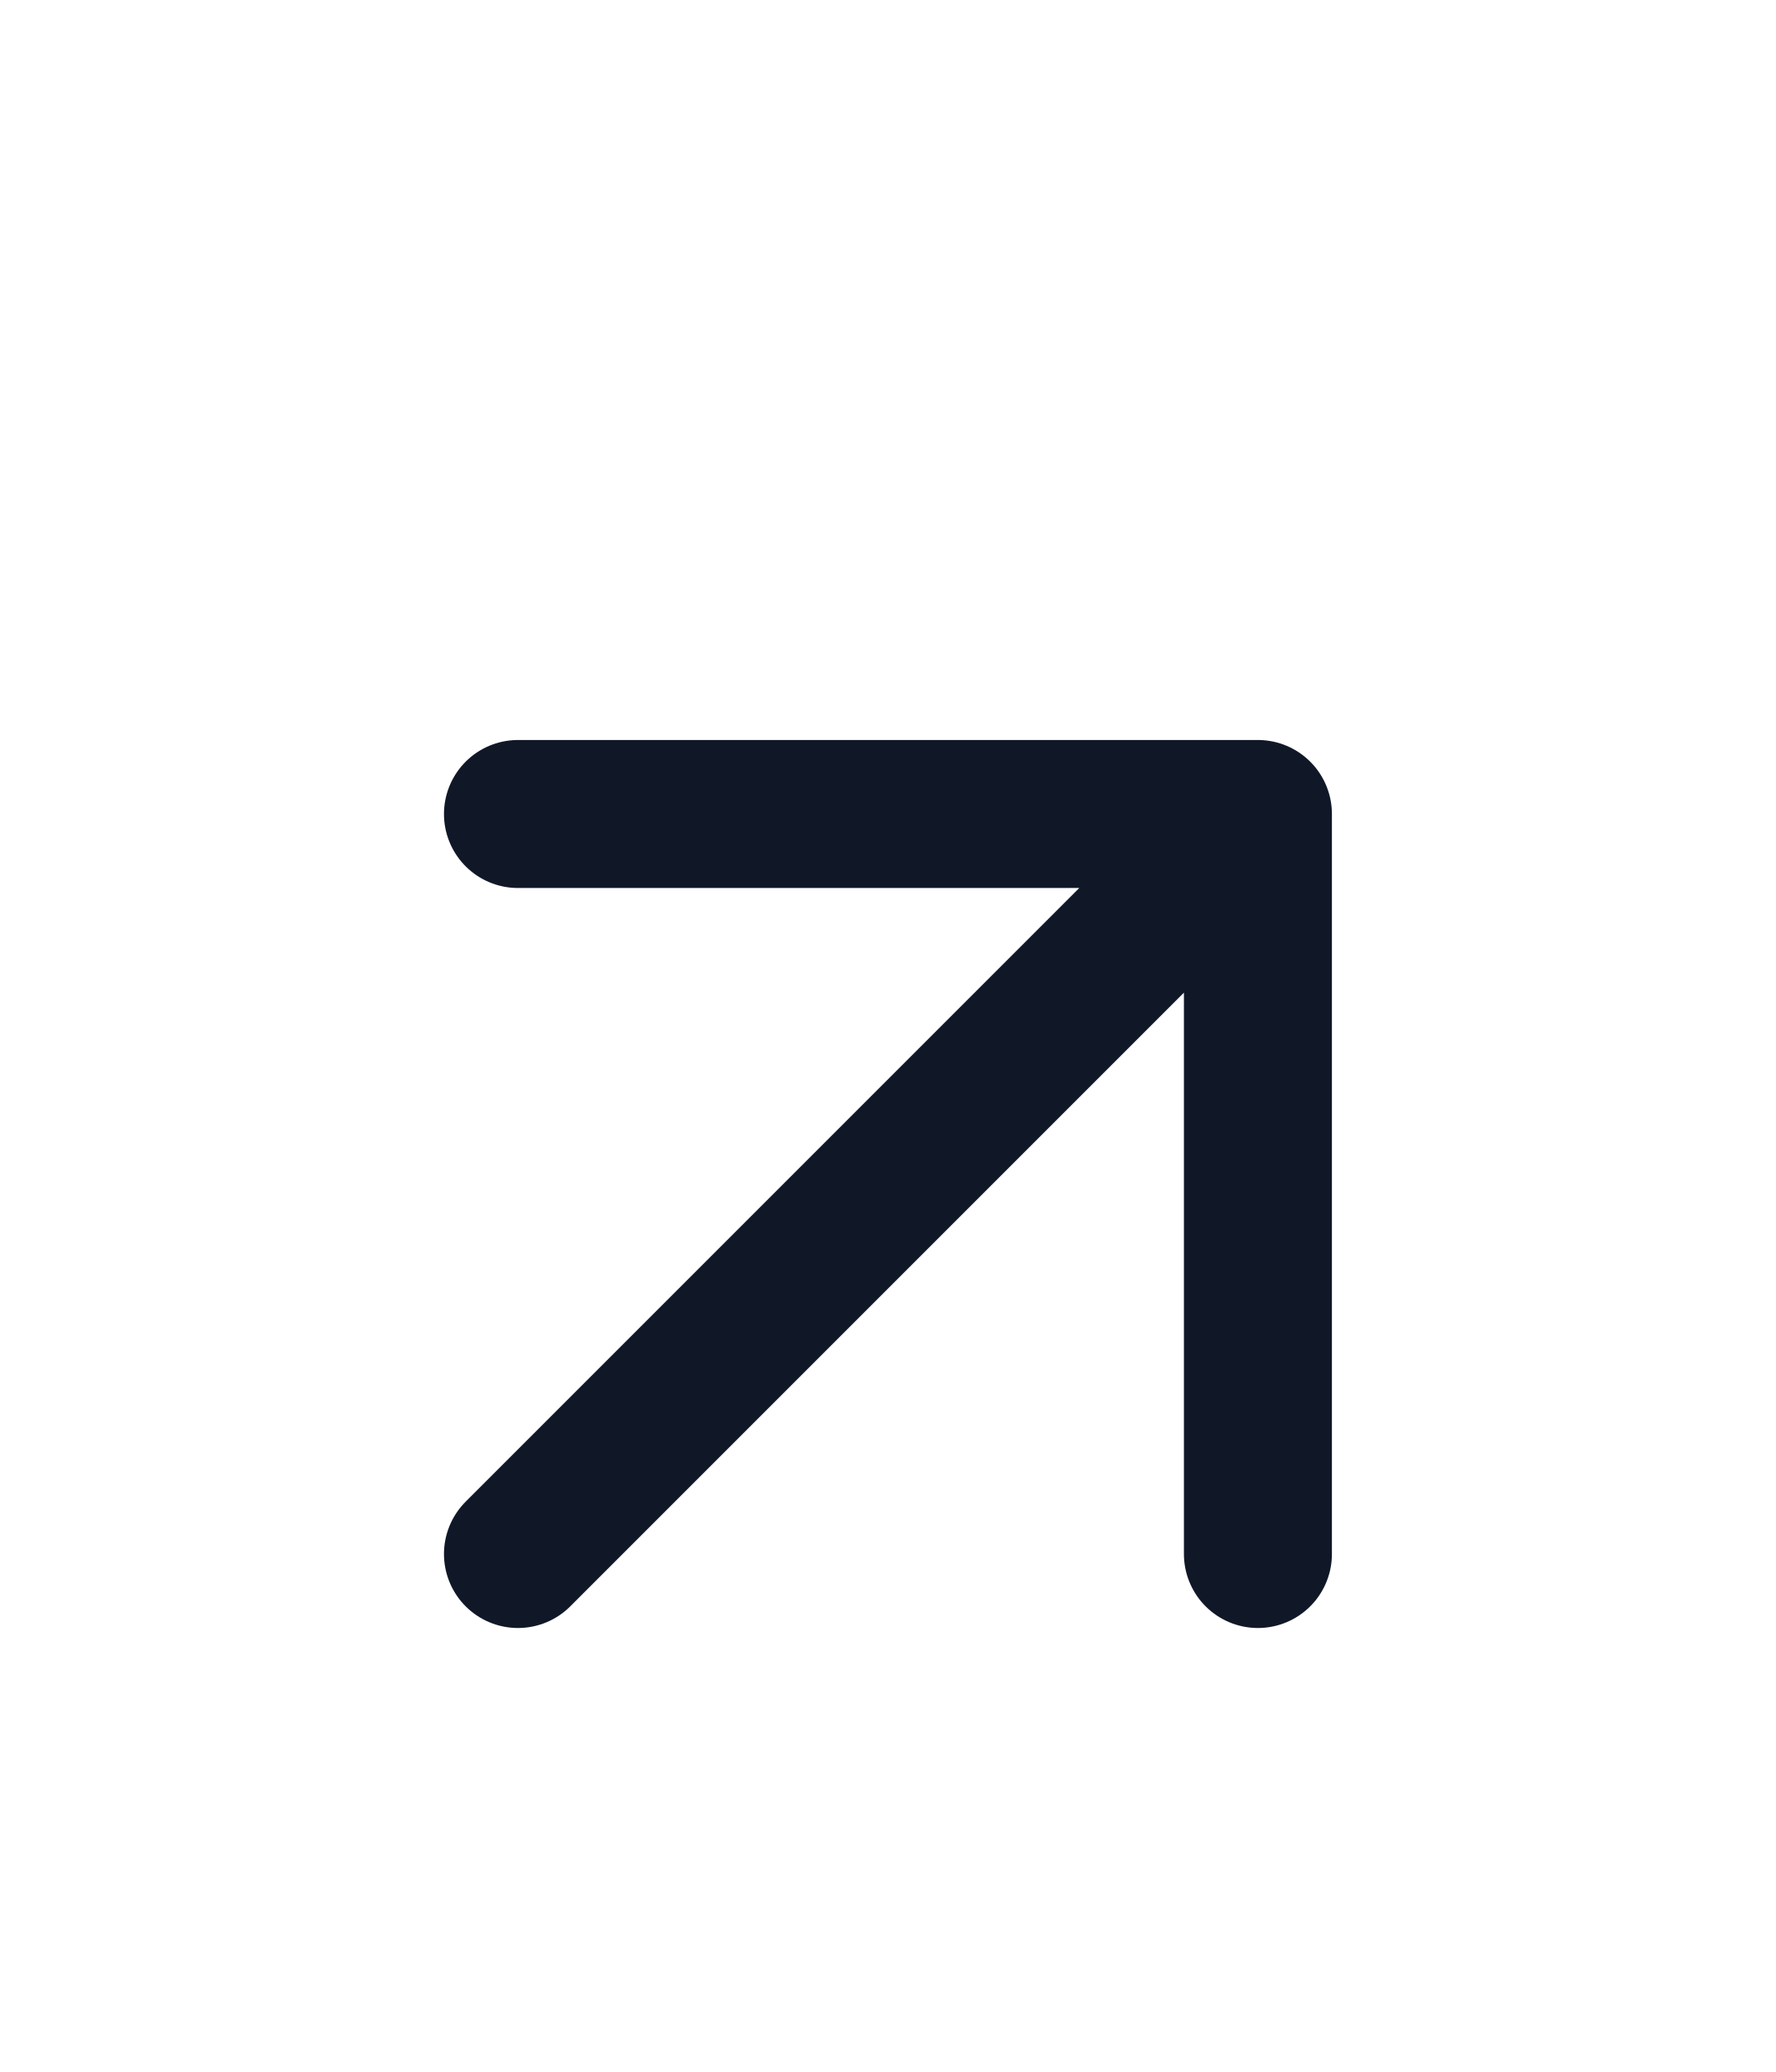
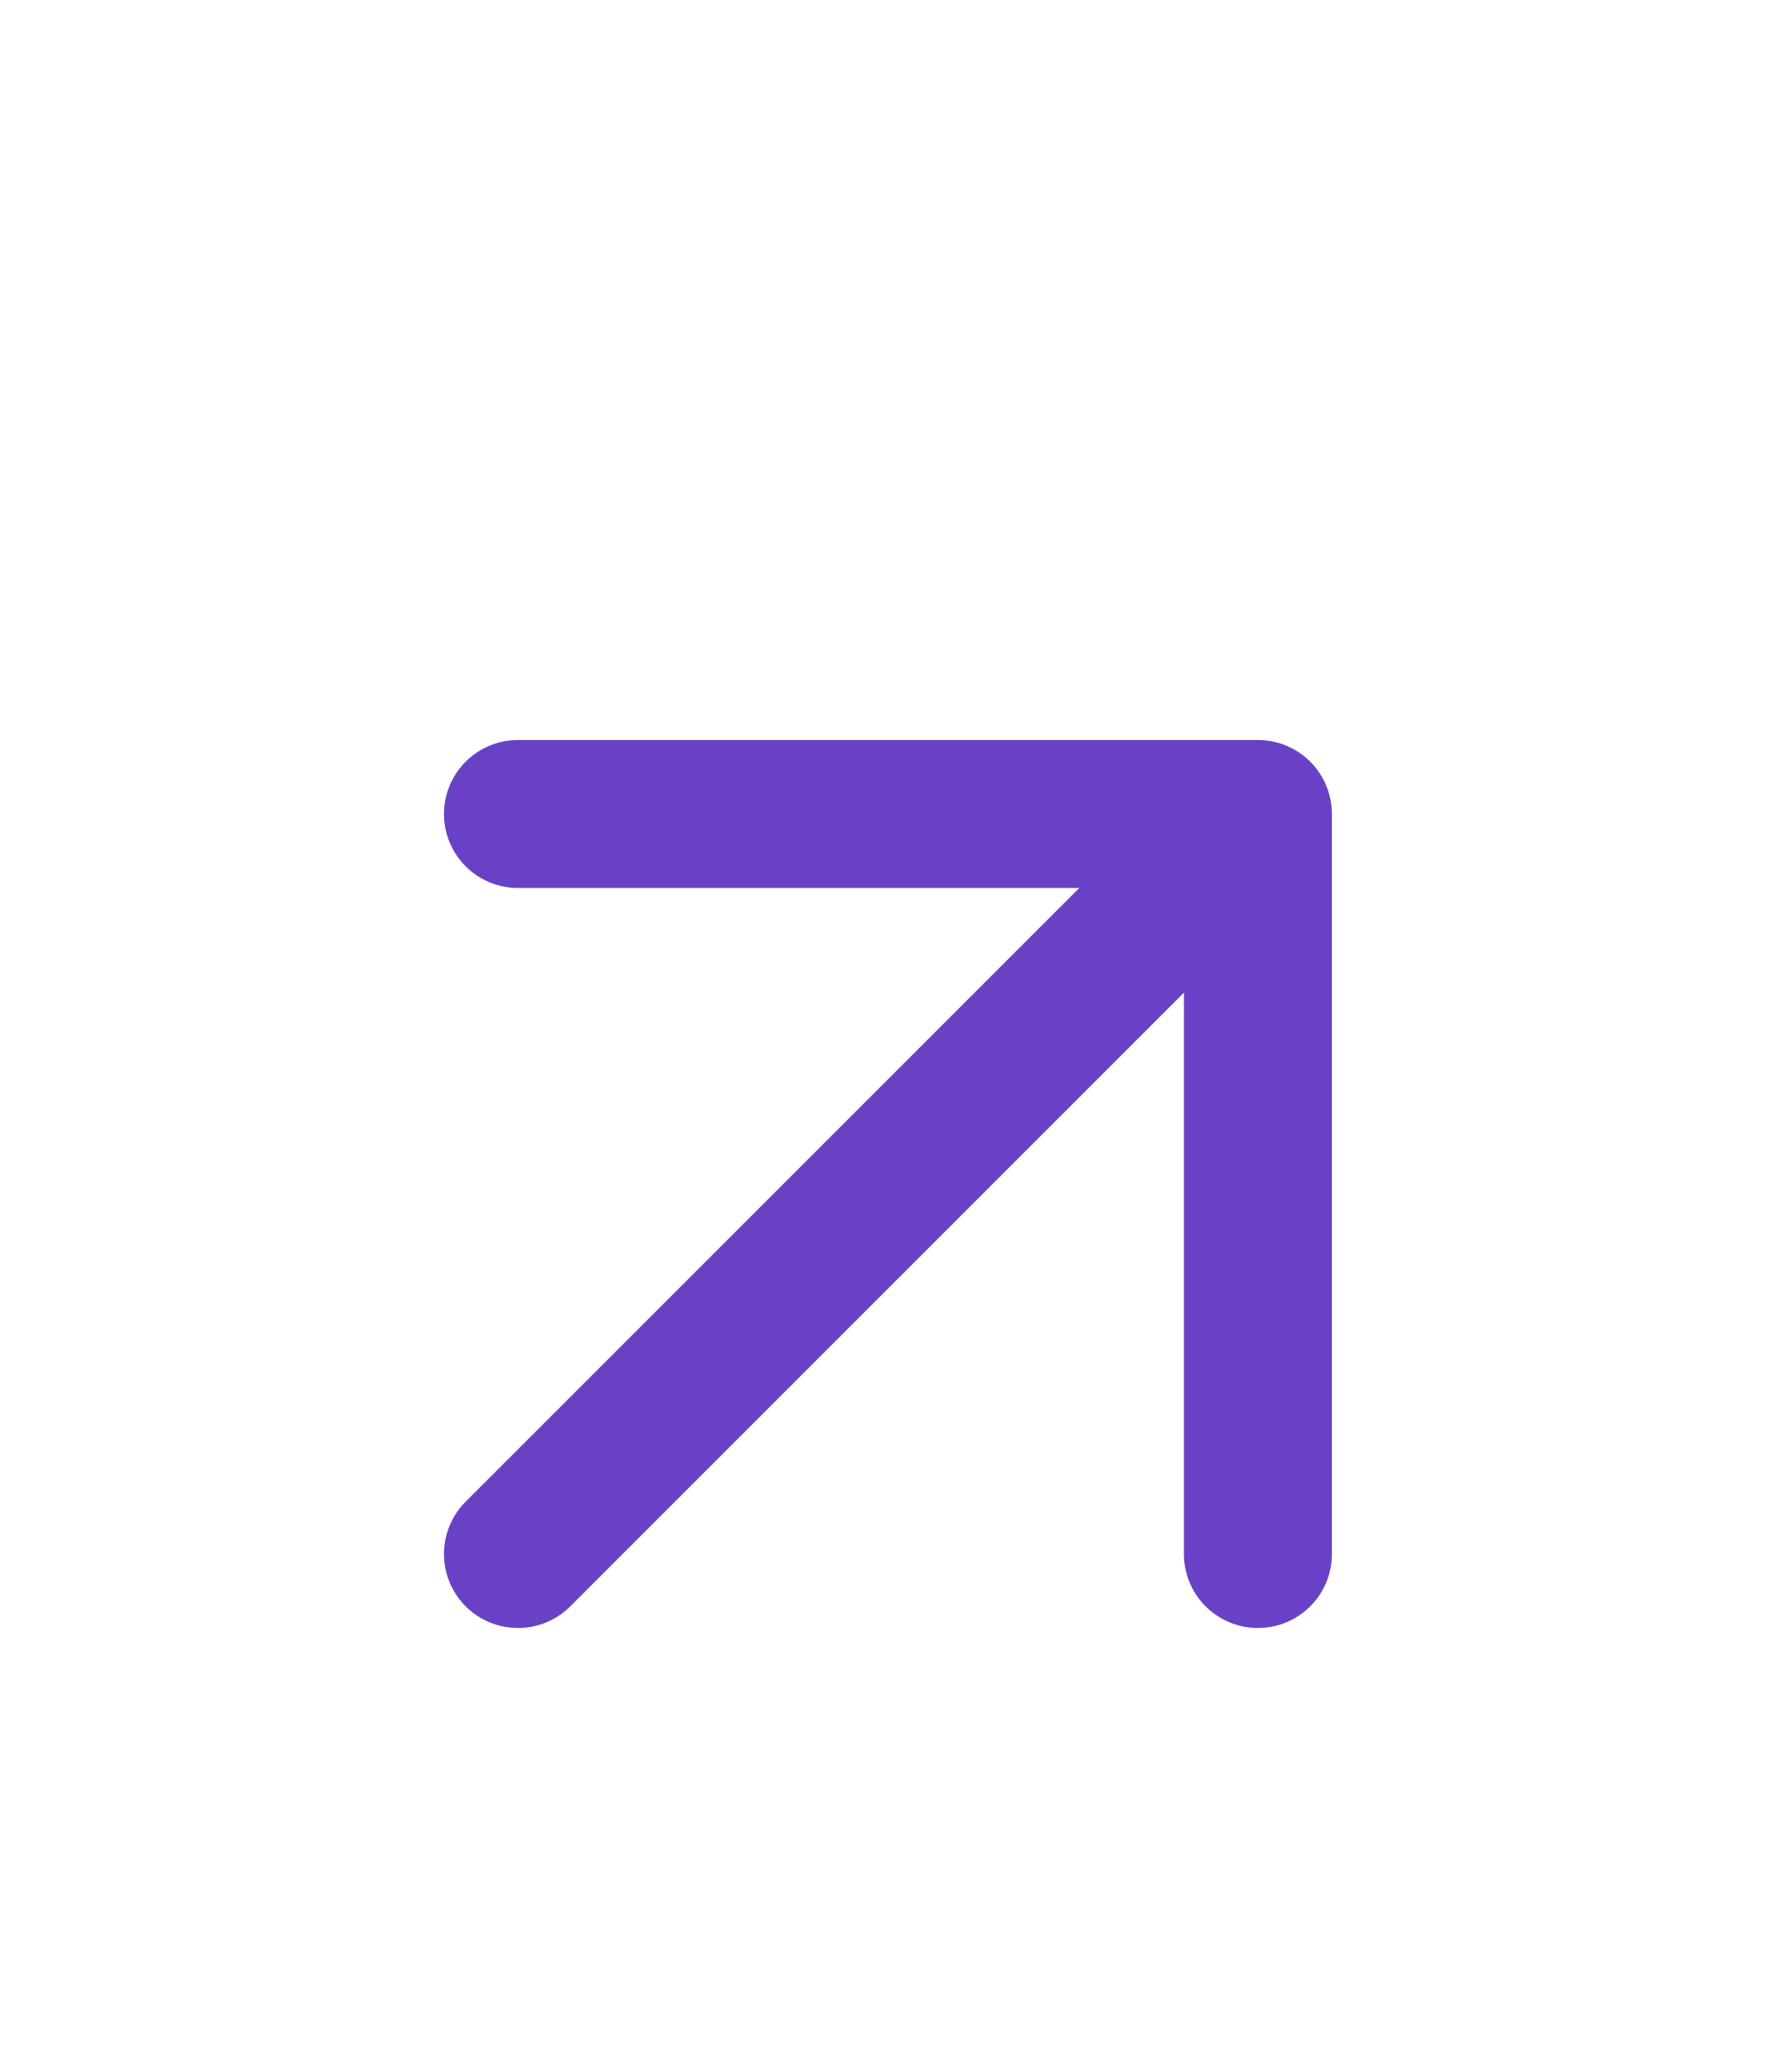
<svg xmlns="http://www.w3.org/2000/svg" width="24" height="28" viewBox="0 0 24 28" fill="none">
-   <path d="M7 21L17 11M17 11H7M17 11V21" stroke="#101828" stroke-width="2" stroke-linecap="round" stroke-linejoin="round" />
+   <path d="M7 21L17 11M17 11H7M17 11V21" stroke="#6941c6" stroke-width="2" stroke-linecap="round" stroke-linejoin="round" />
</svg>
